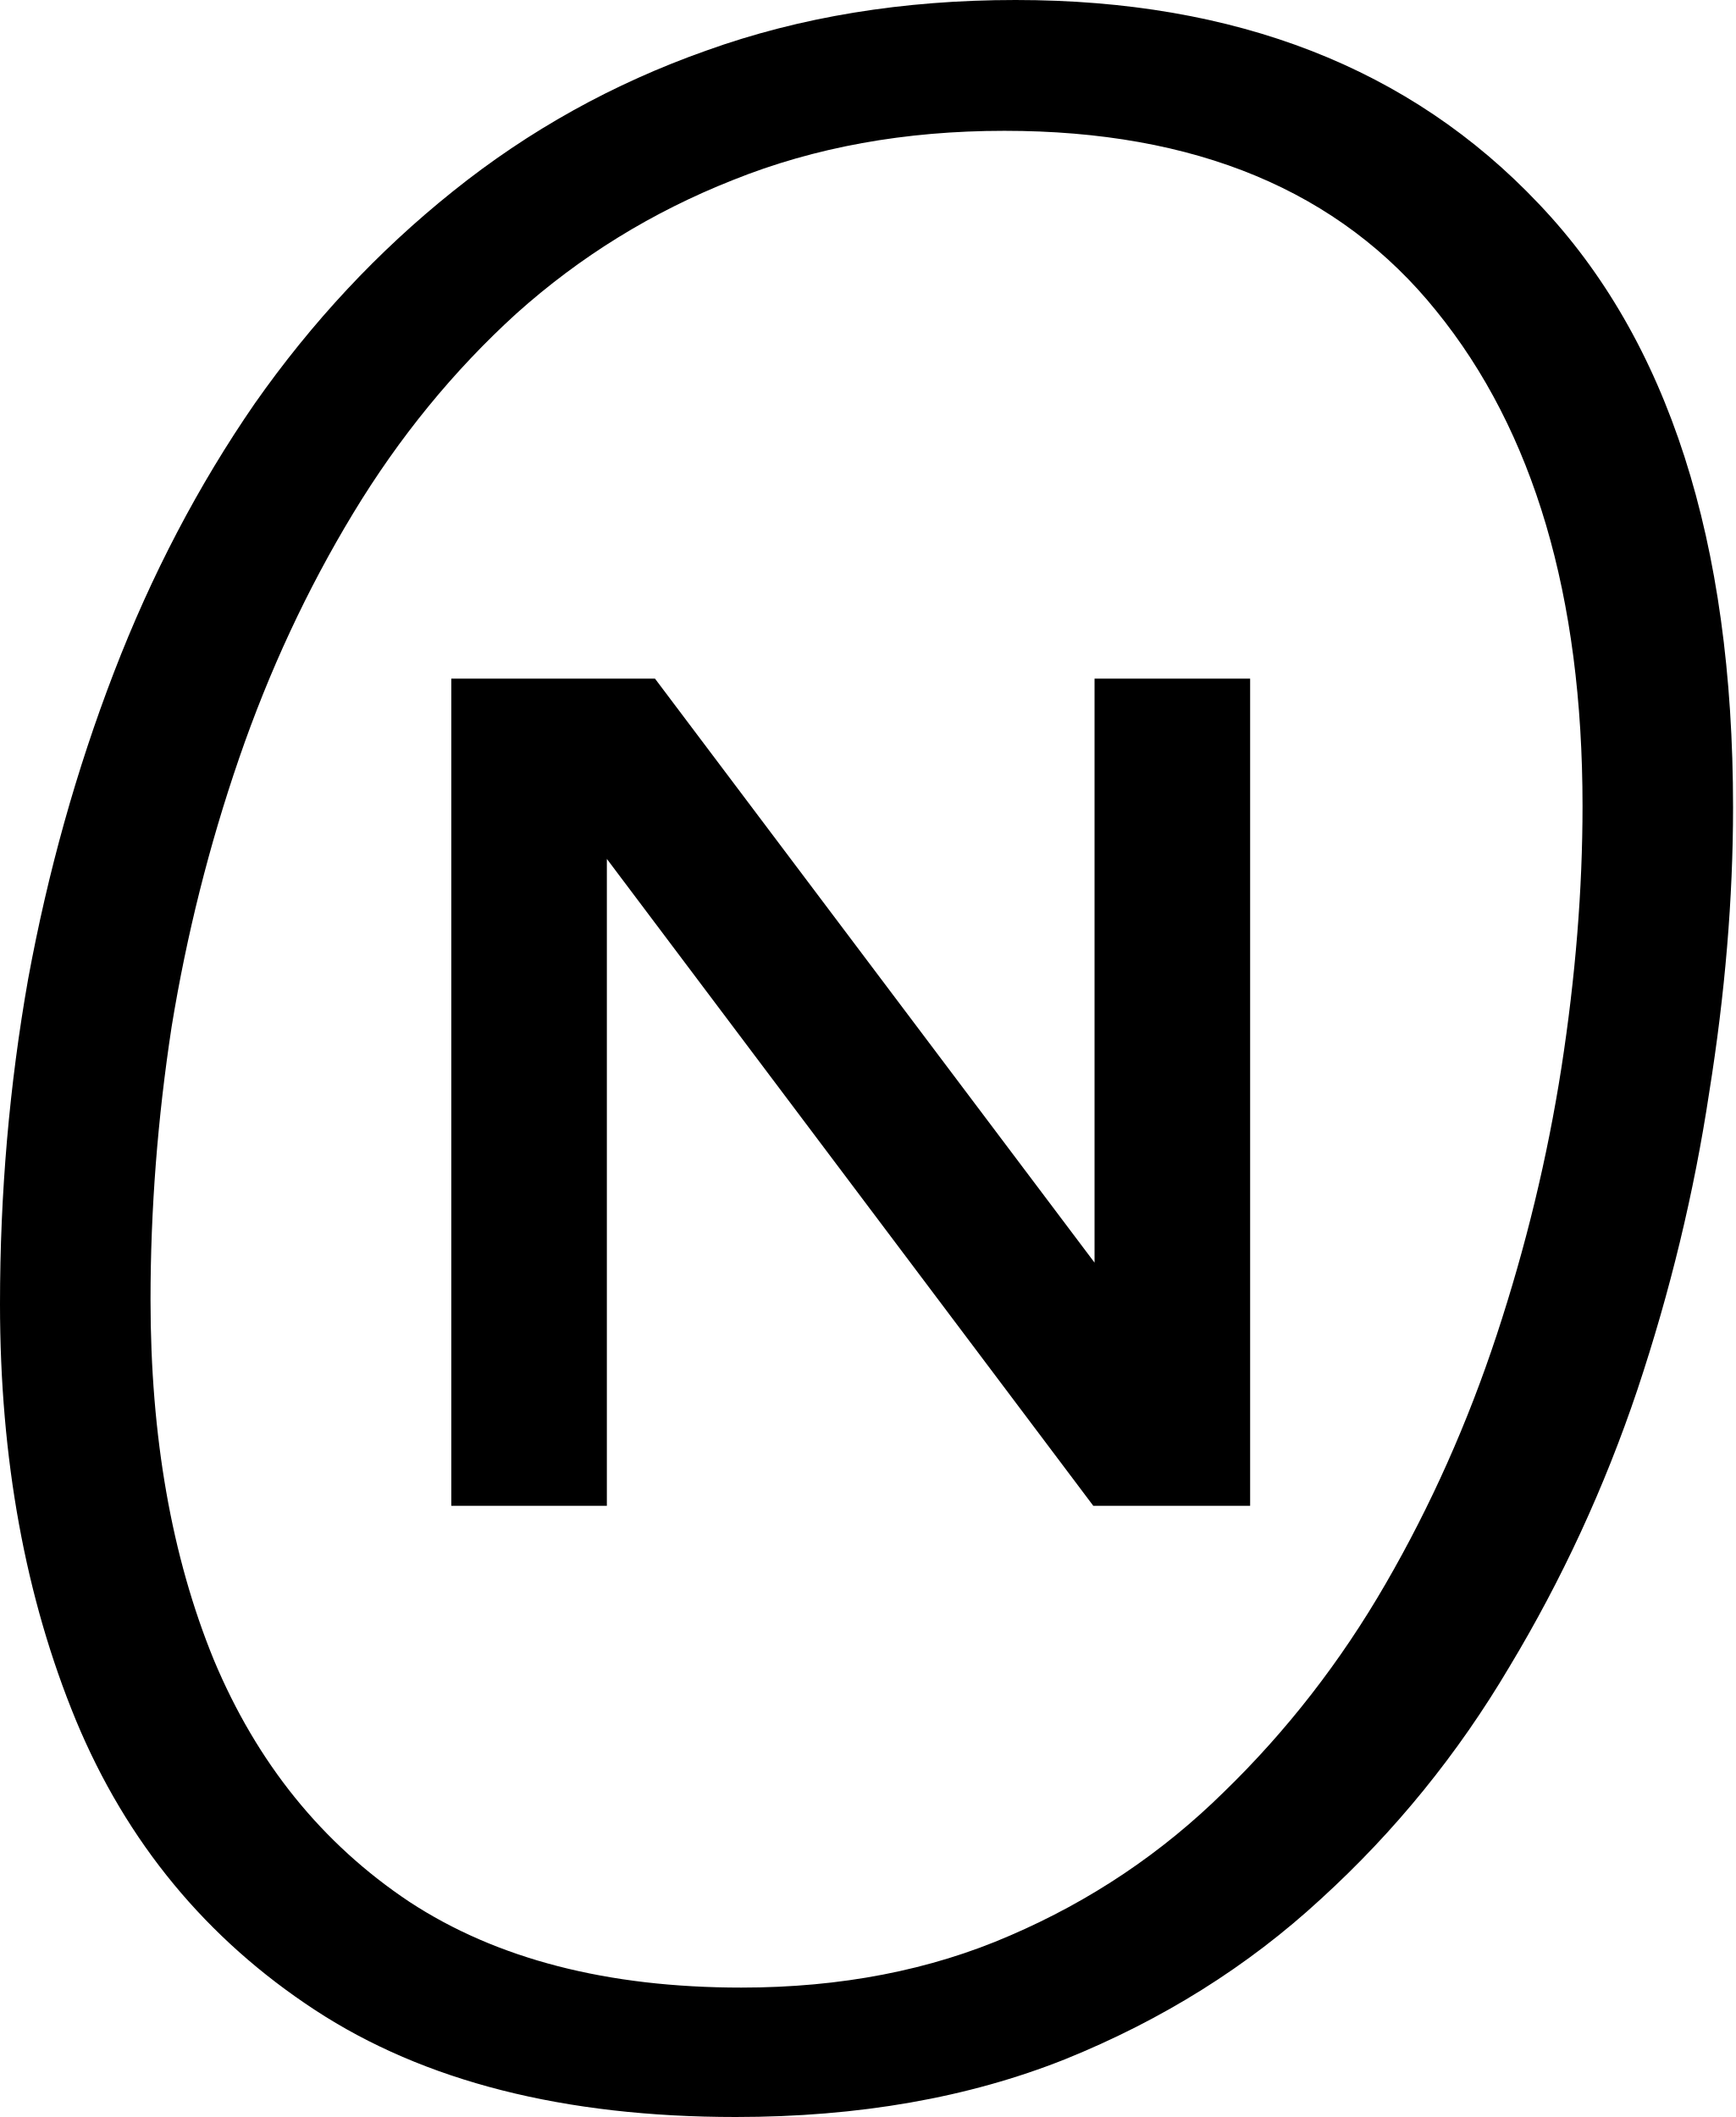
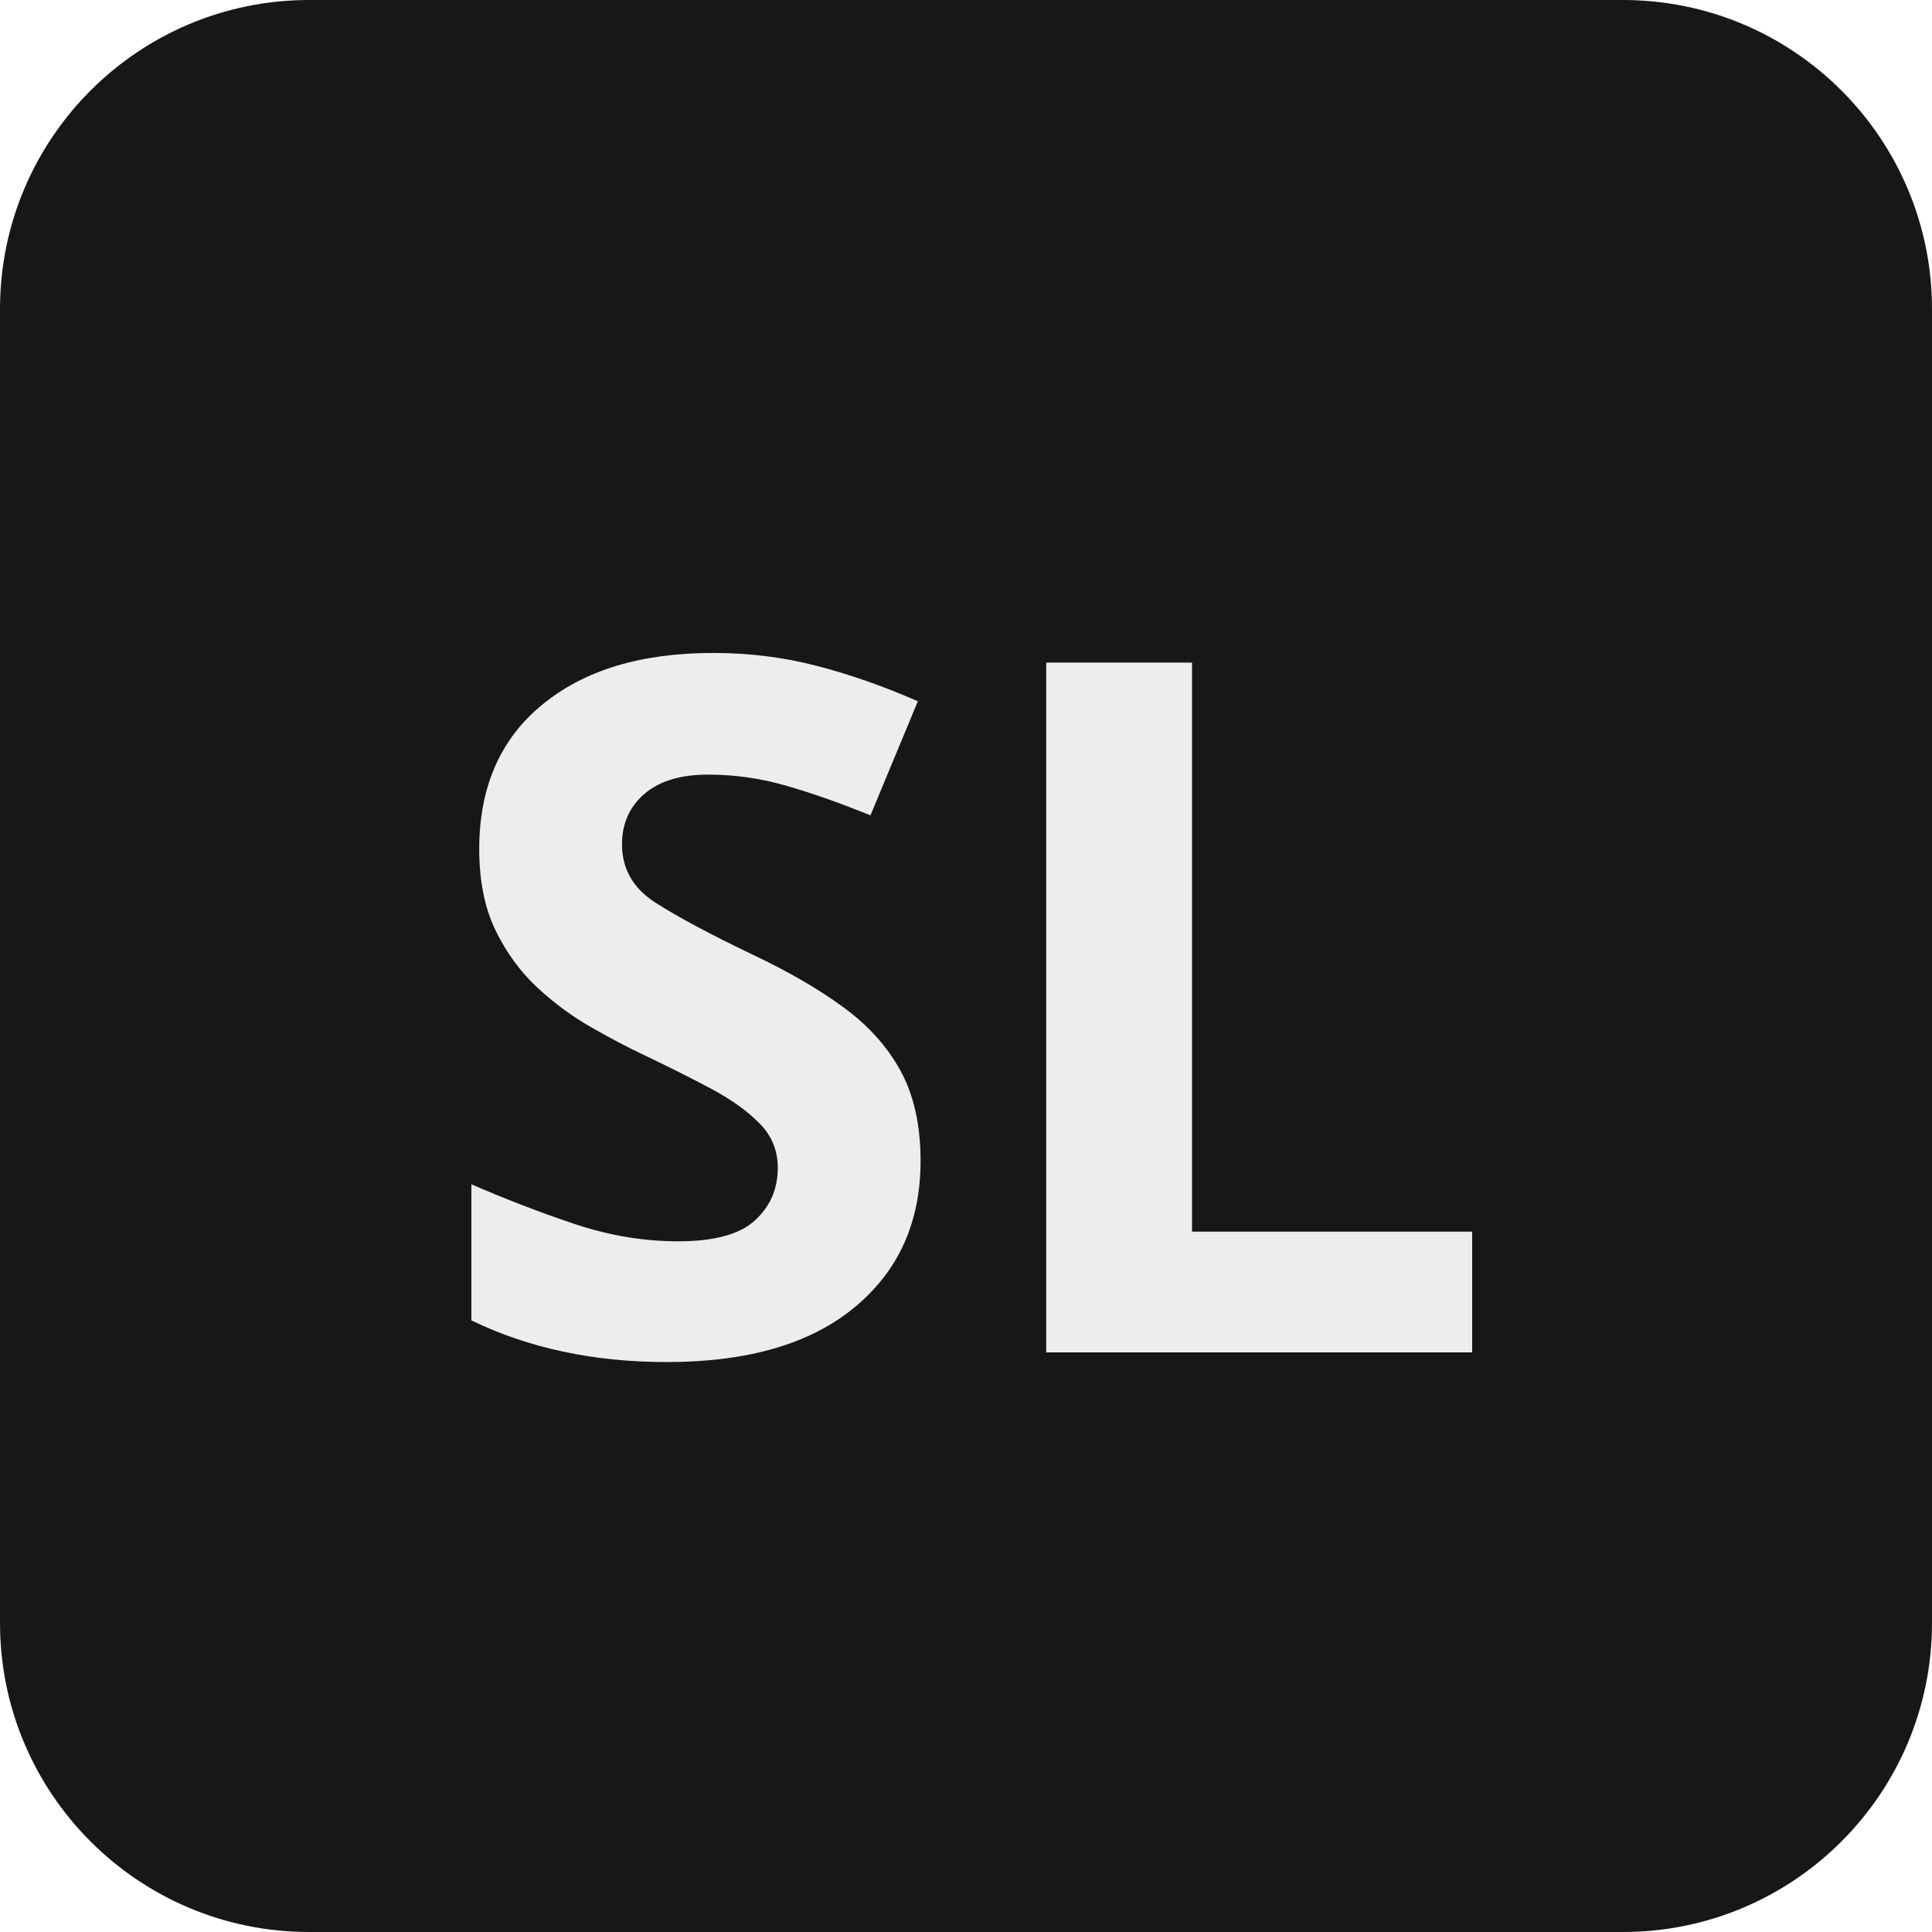
- <svg xmlns="http://www.w3.org/2000/svg" width="82" height="100" viewBox="0 0 82 100" fill="none">
-   <path d="M34.751 100C26.645 100 20.022 98.317 14.884 94.95C9.745 91.584 5.98 87.021 3.588 81.263C1.196 75.46 0 68.904 0 61.595C0 56.368 0.443 51.251 1.329 46.246C2.259 41.196 3.61 36.368 5.382 31.761C7.154 27.154 9.369 22.924 12.027 19.07C14.729 15.216 17.852 11.871 21.395 9.037C24.983 6.157 28.97 3.942 33.355 2.392C37.785 0.797 42.658 0 47.973 0C58.383 0 66.622 3.212 72.691 9.635C78.804 16.058 81.861 25.559 81.861 38.139C81.861 42.436 81.484 46.932 80.731 51.628C80.022 56.323 78.893 60.997 77.342 65.648C75.792 70.255 73.776 74.618 71.296 78.737C68.859 82.857 65.891 86.512 62.392 89.701C58.937 92.89 54.906 95.415 50.299 97.276C45.736 99.092 40.554 100 34.751 100ZM35.017 93.887C39.712 93.887 43.942 93.068 47.708 91.429C51.517 89.79 54.884 87.53 57.807 84.651C60.775 81.772 63.322 78.494 65.448 74.817C67.575 71.141 69.325 67.22 70.698 63.056C72.071 58.893 73.09 54.684 73.754 50.432C74.419 46.135 74.751 42.016 74.751 38.073C74.751 28.151 72.447 20.354 67.841 14.684C63.278 9.014 56.478 6.179 47.442 6.179C42.746 6.179 38.472 6.955 34.618 8.505C30.808 10.011 27.398 12.115 24.385 14.817C21.418 17.519 18.848 20.665 16.678 24.253C14.507 27.84 12.713 31.694 11.296 35.814C9.878 39.934 8.815 44.164 8.106 48.505C7.442 52.846 7.11 57.143 7.11 61.395C7.11 67.863 8.106 73.533 10.1 78.405C12.137 83.278 15.216 87.088 19.335 89.834C23.455 92.536 28.682 93.887 35.017 93.887Z" fill="black" />
-   <path d="M21.317 71.131V32.057H30.939L51.701 59.642V32.057H59.05V71.131H51.643L28.665 40.572V71.131H21.317Z" fill="black" />
+ <svg xmlns="http://www.w3.org/2000/svg" viewBox="0 0 100 100">
+   <rect width="100" height="100" rx="16" fill="#171717" />
+   <text x="50" y="70" font-family="system-ui, sans-serif" font-size="50" font-weight="bold" text-anchor="middle" fill="#ededed">SL</text>
</svg>
